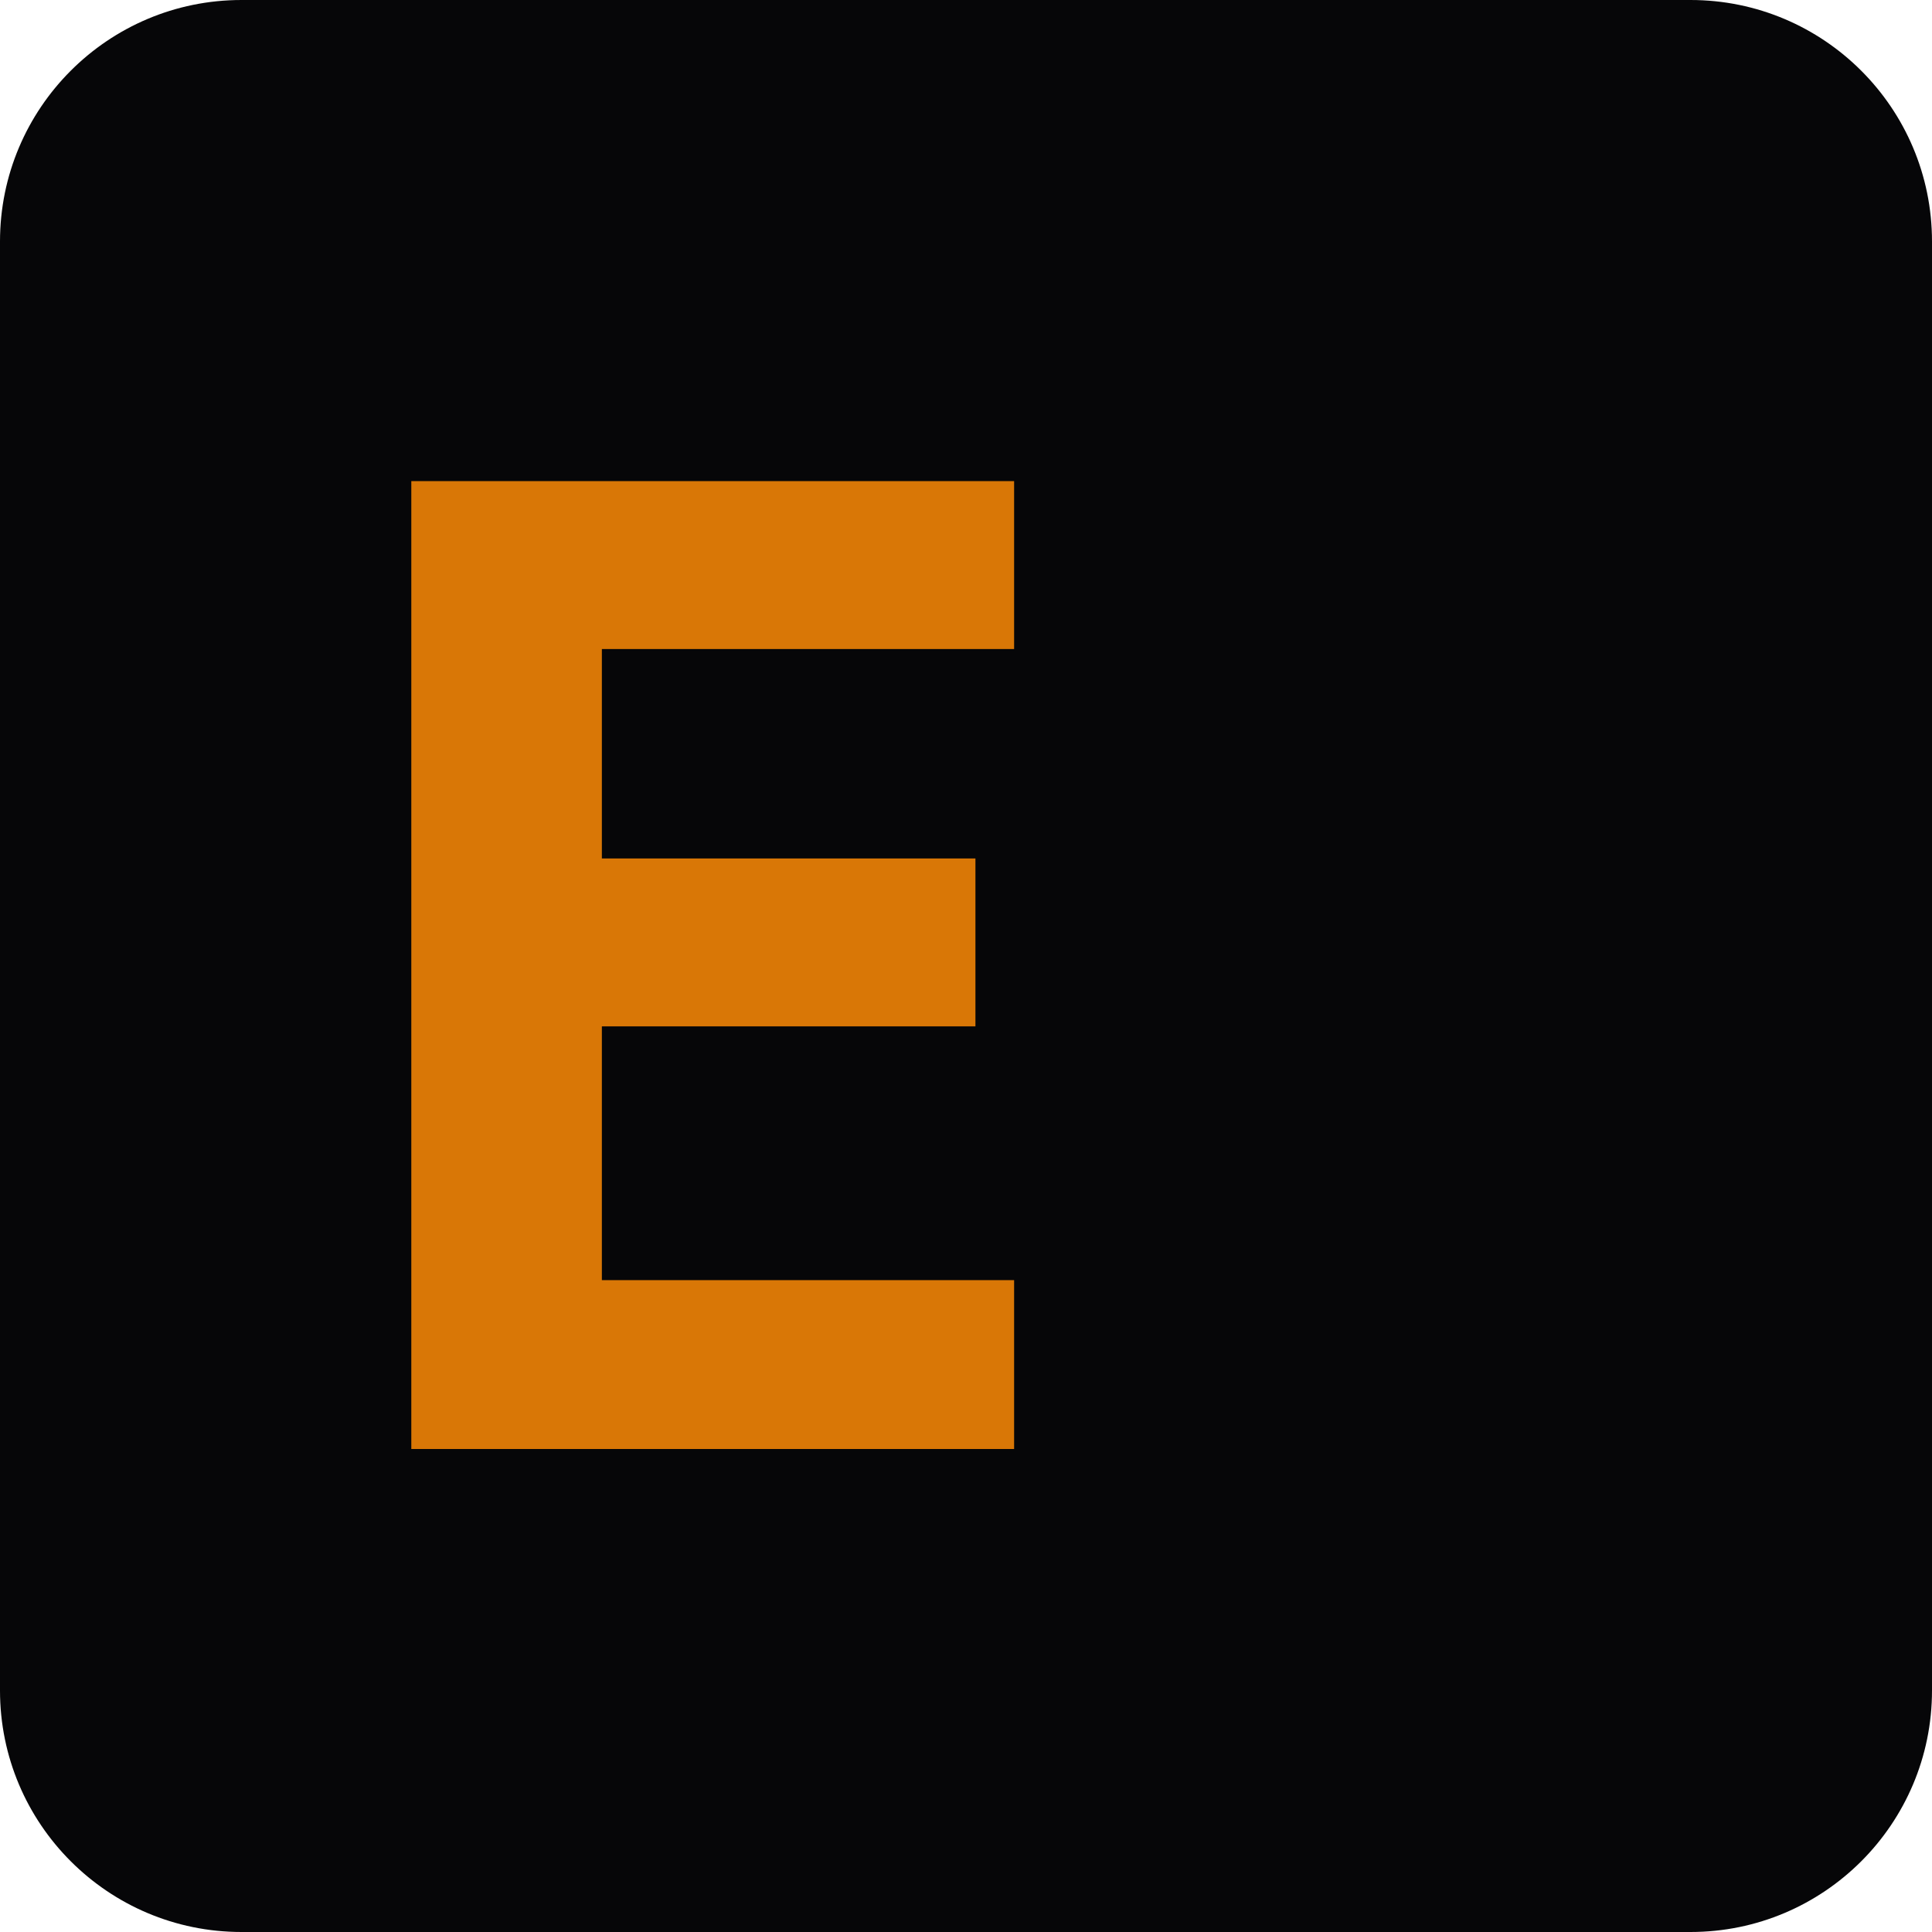
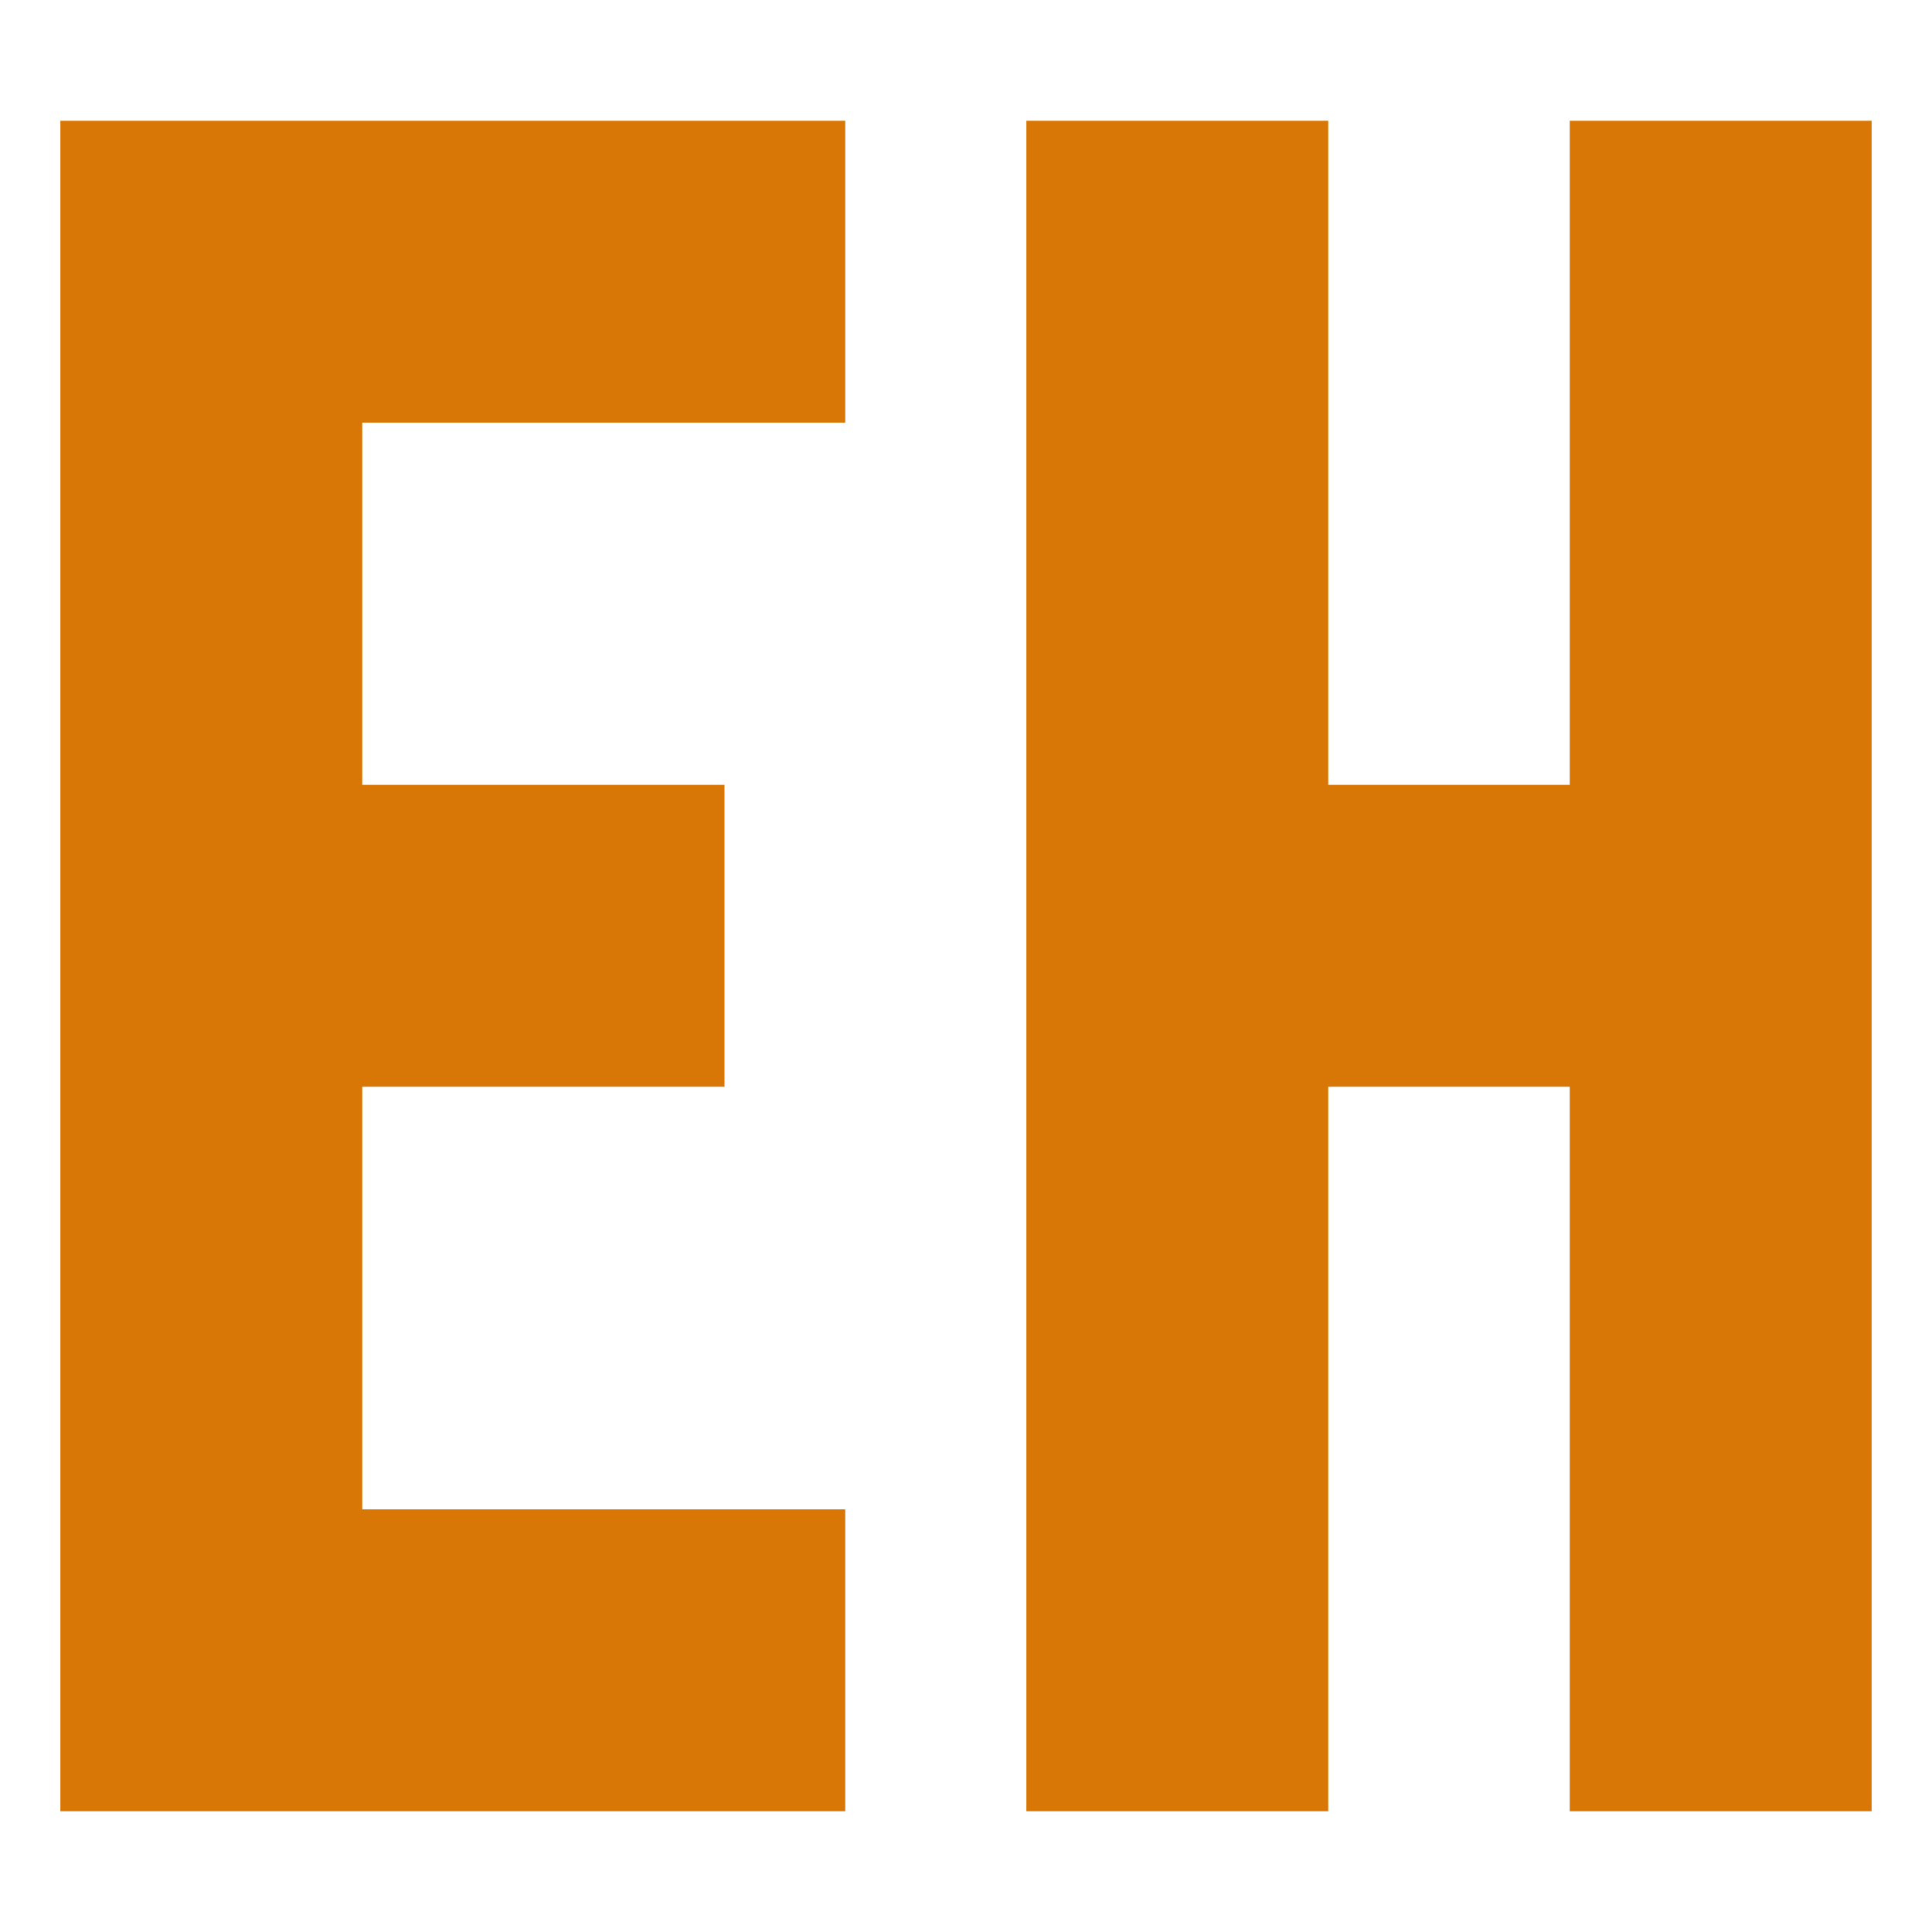
<svg xmlns="http://www.w3.org/2000/svg" viewBox="0 0 32 32">
-   <rect width="32" height="32" rx="4" fill="#060608" />
-   <text x="5" y="24" font-family="monospace" font-weight="700" font-size="22" fill="#d97706">E</text>
+   <path d="M1 2 H14 V7 H6 V13 H12 V18 H6 V25 H14 V30 H1 Z" fill="#d97706" />
+   <path d="M17 2 H22 V13 H26 V2 H31 V30 H26 V18 H22 V30 H17 Z" fill="#d97706" />
</svg>
